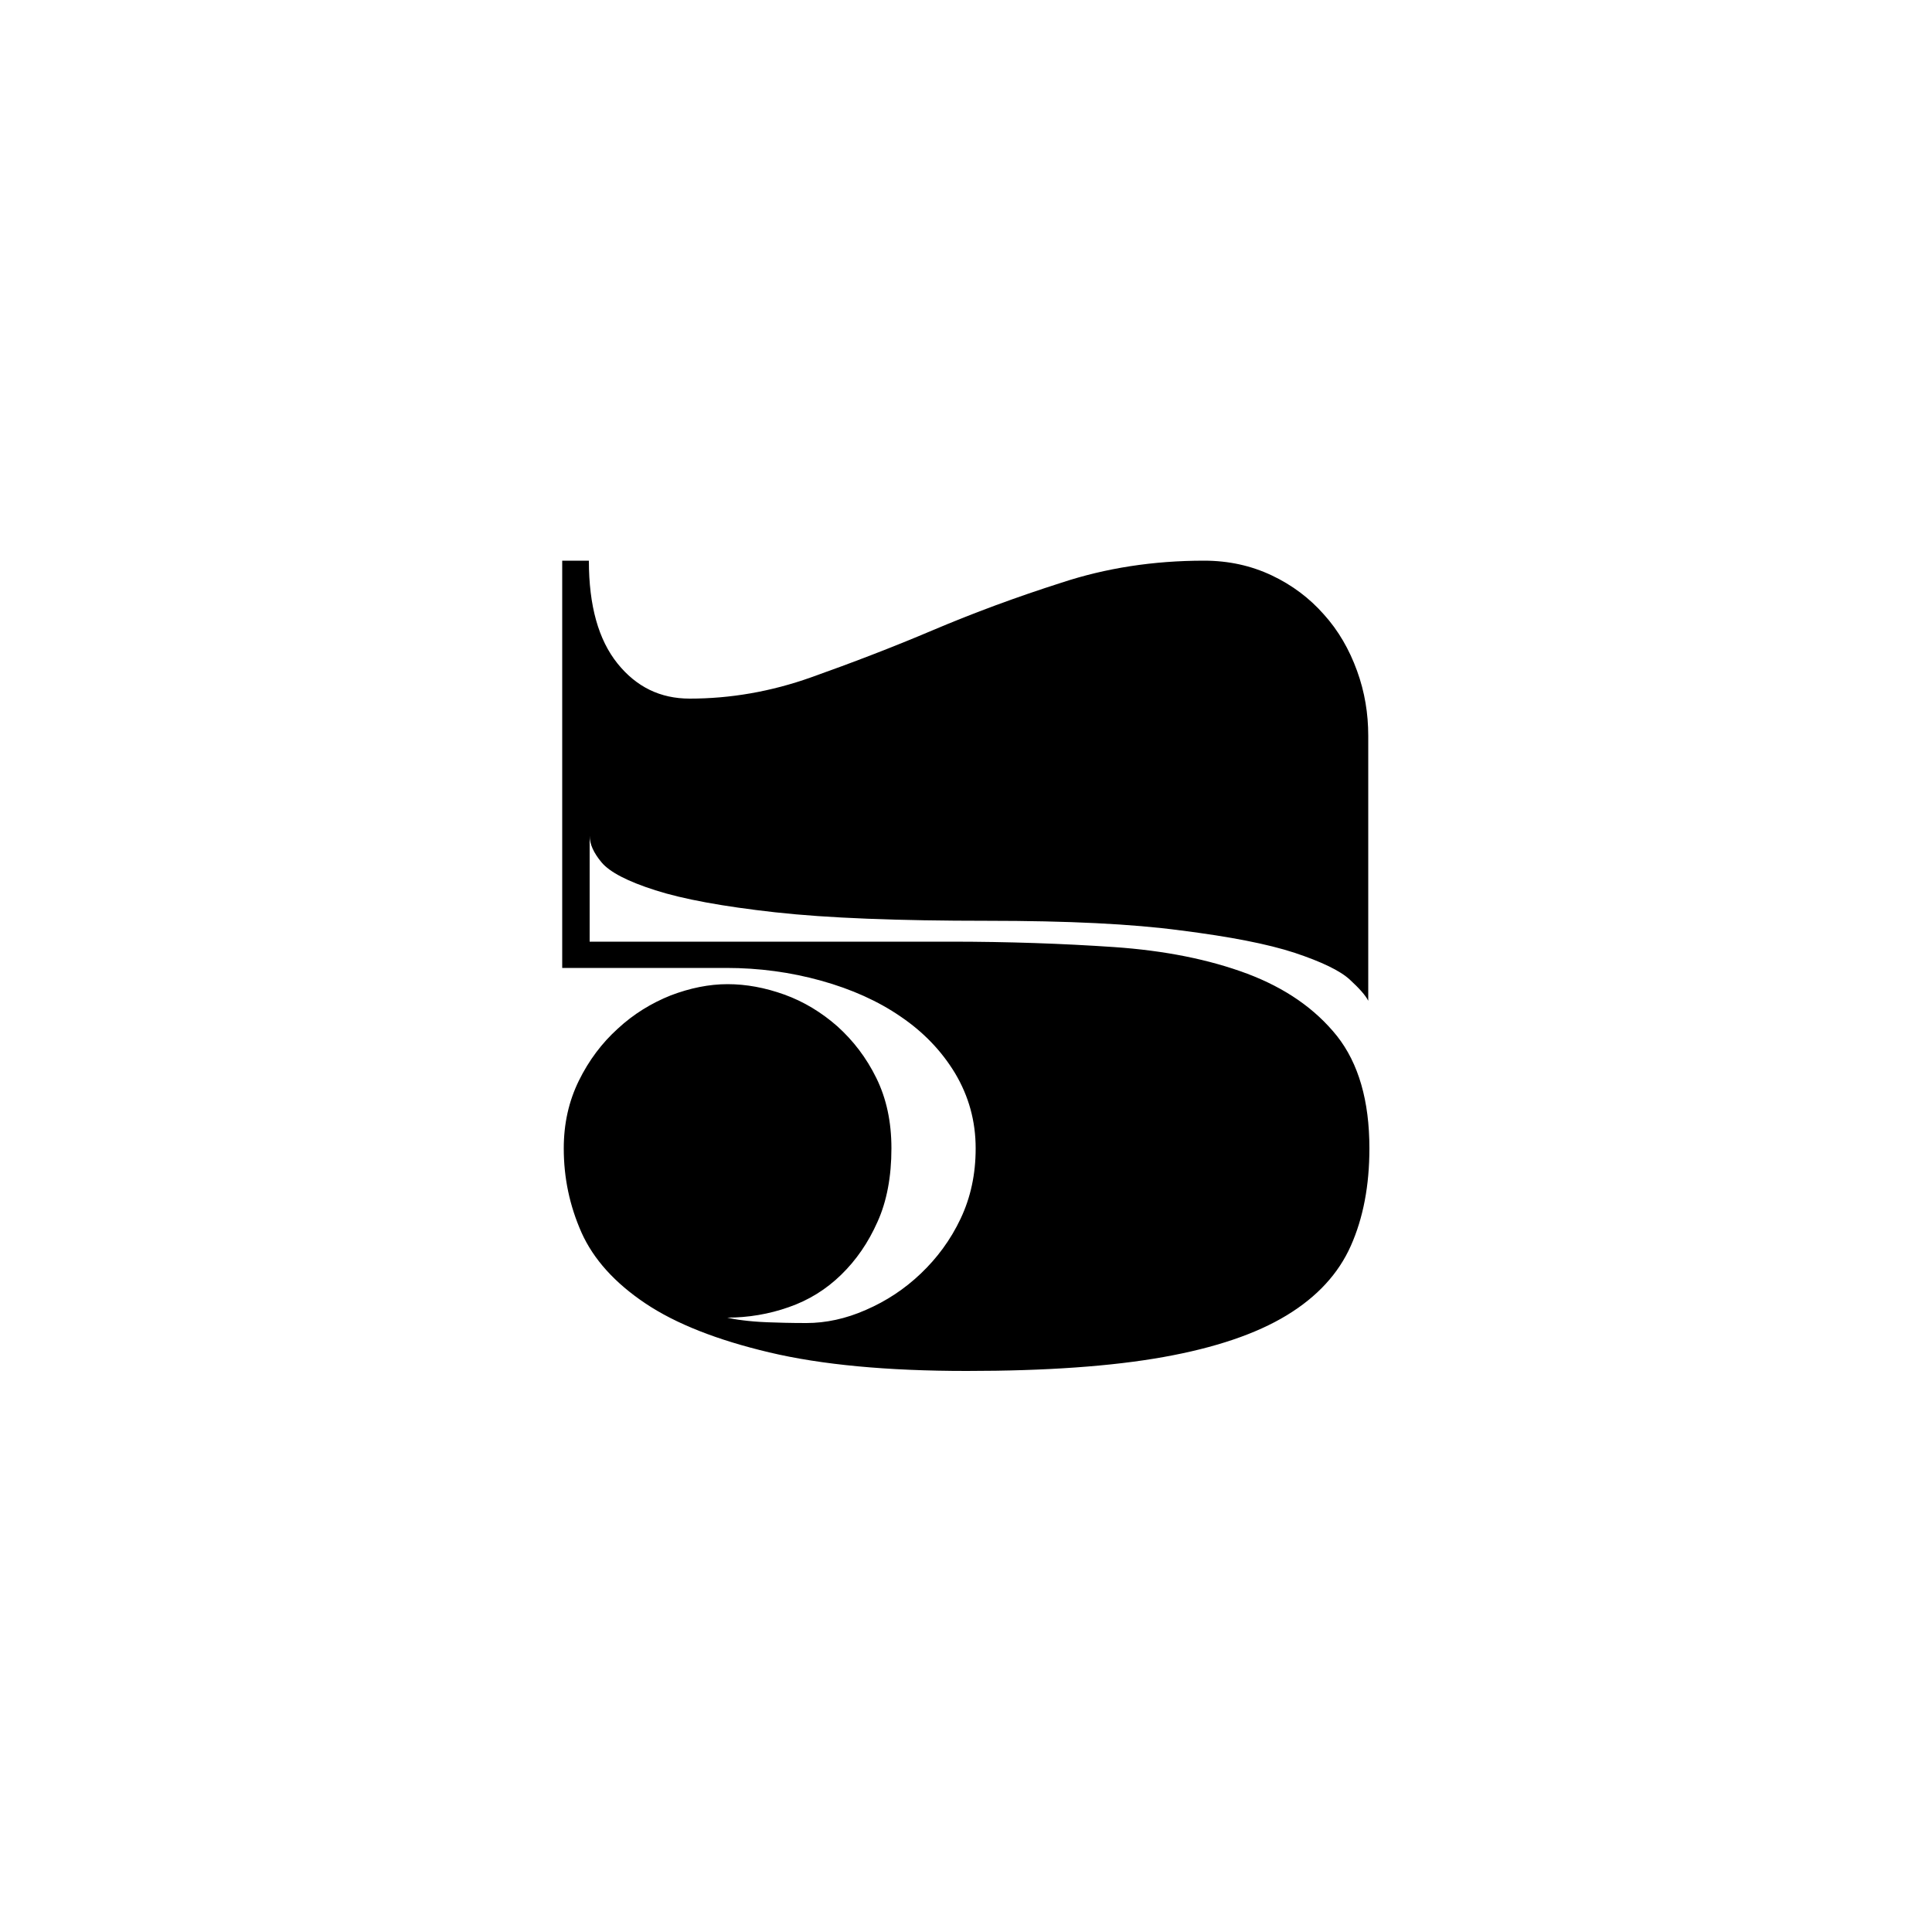
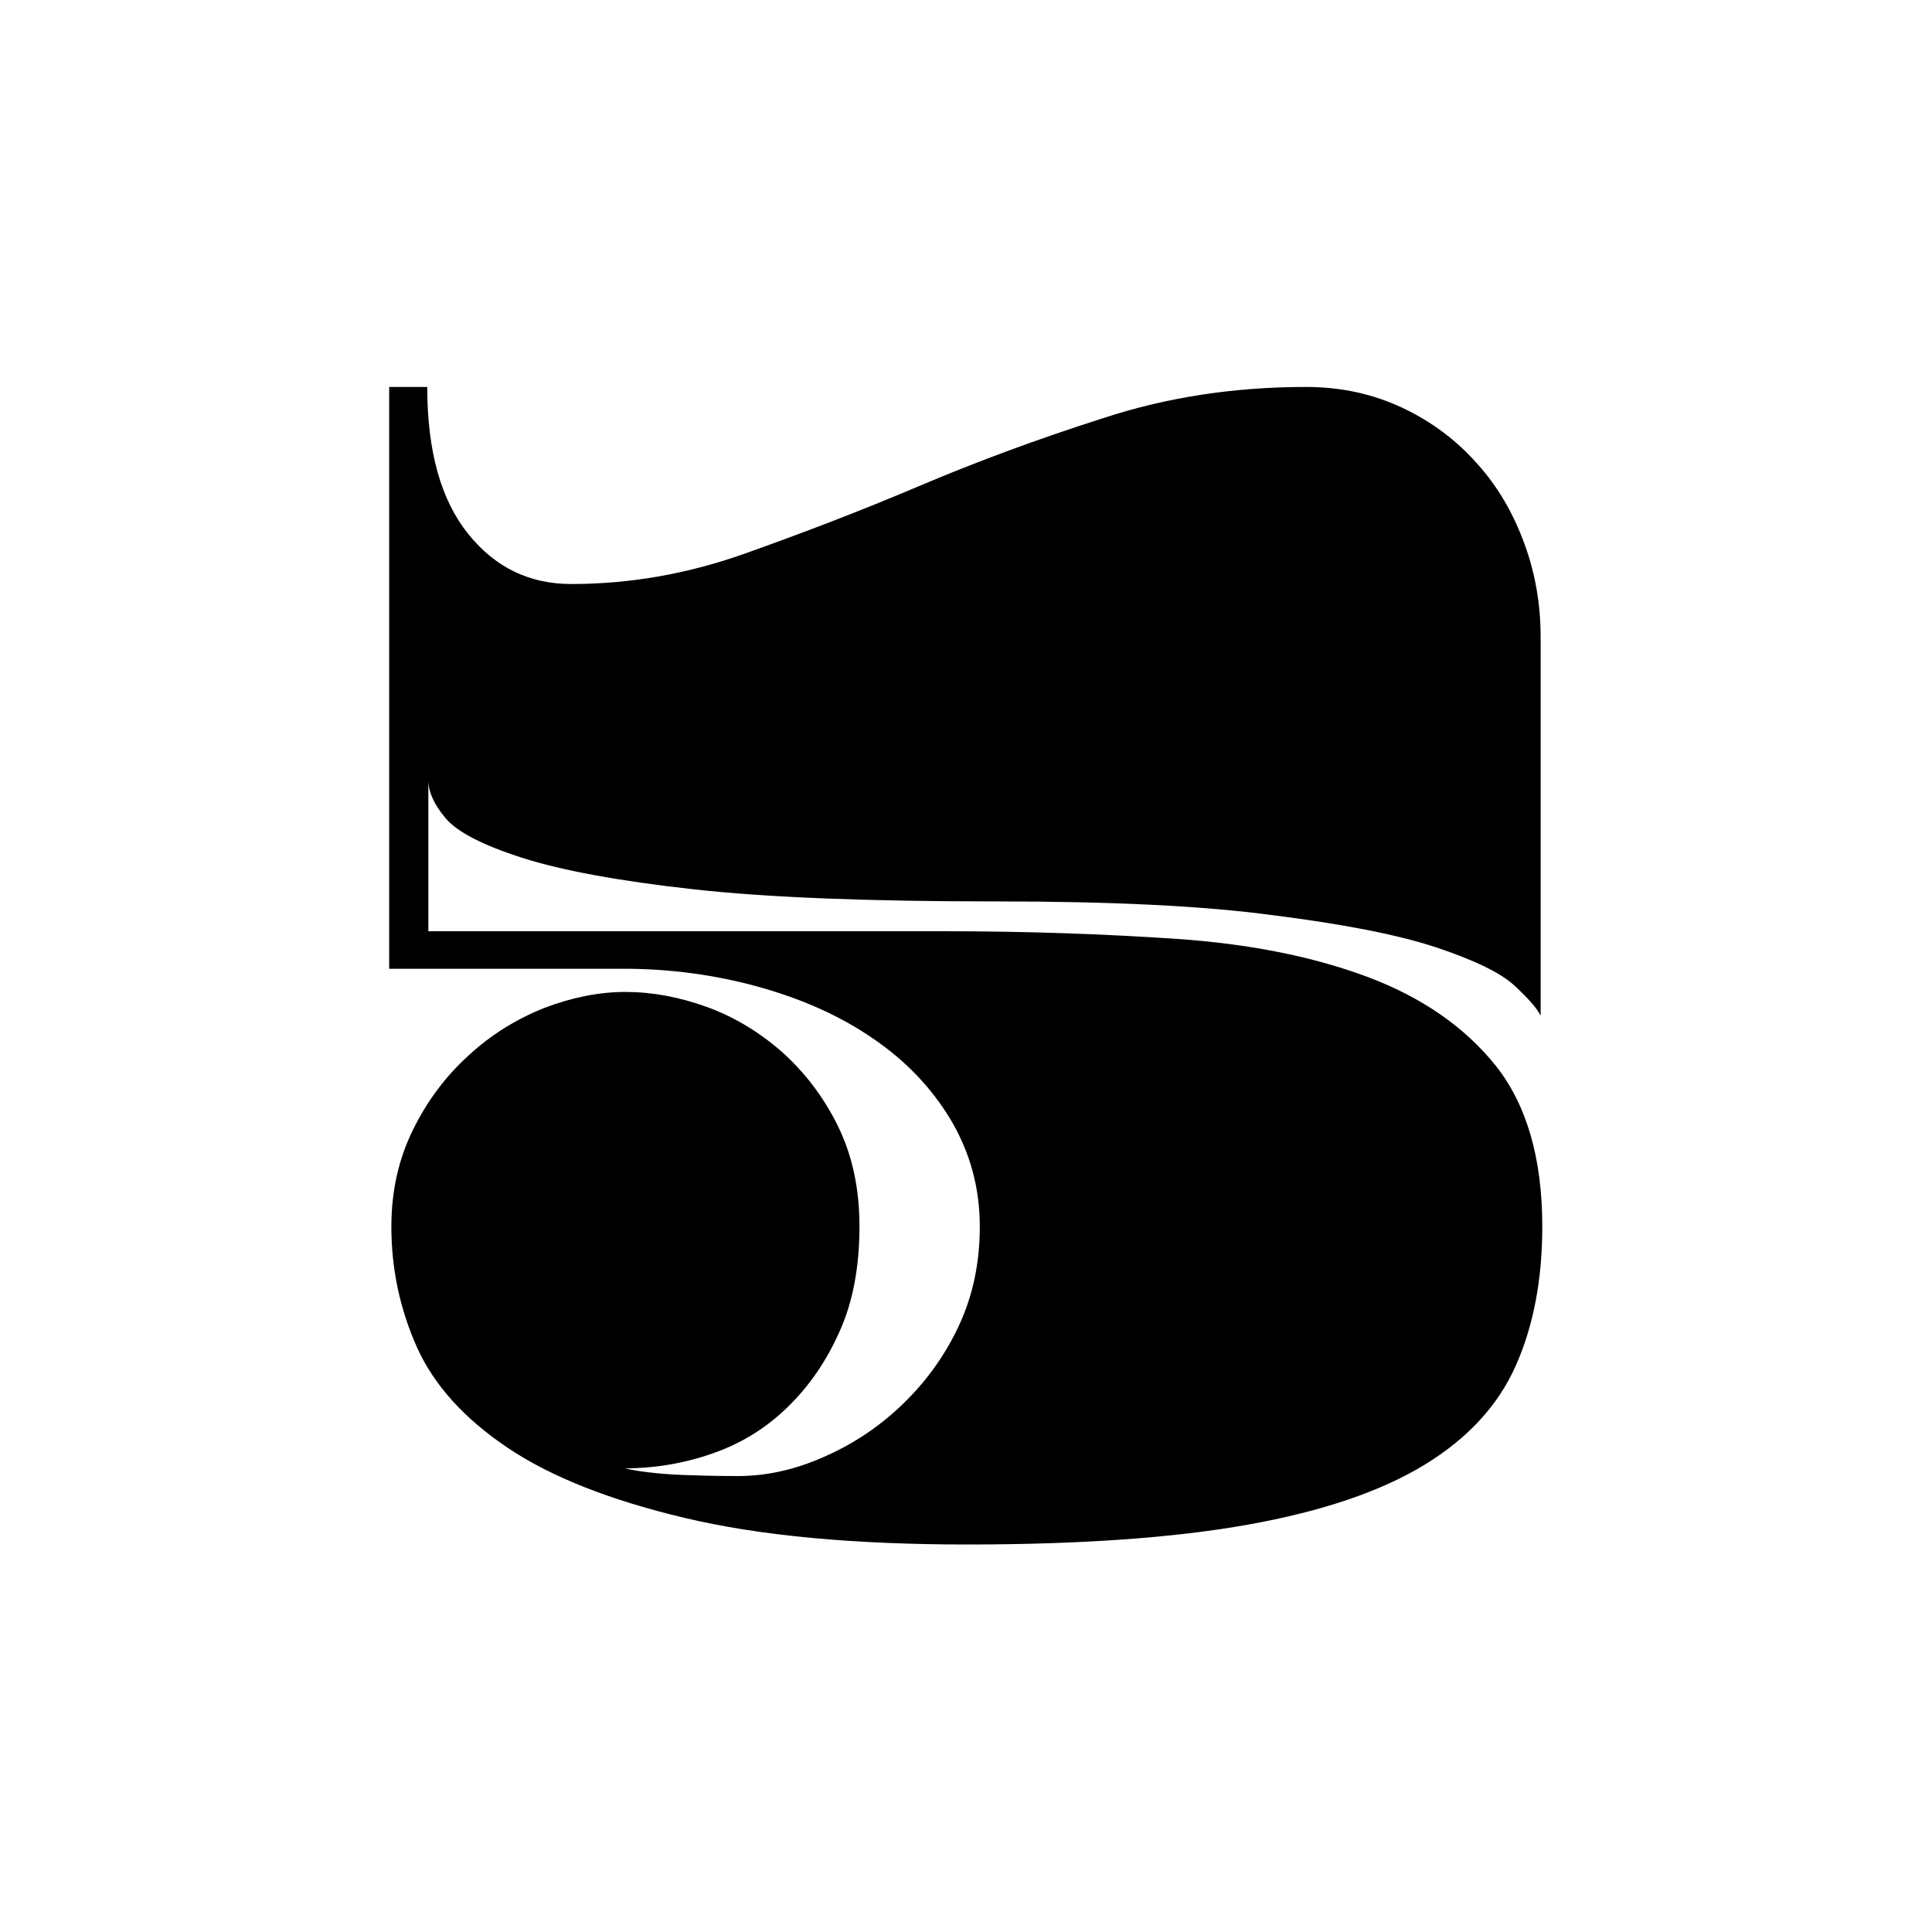
- <svg xmlns="http://www.w3.org/2000/svg" id="Layer_1" viewBox="0 0 500 500">
+ <svg xmlns="http://www.w3.org/2000/svg" id="Layer_1" viewBox="-70 132 350 350">
  <g id="XMLID_21_">
-     <path id="XMLID_22_" class="st0" d="M255.5 238.3c-23.1 0-41.4-.7-54.9-2.2-13.5-1.5-23.8-3.4-31-5.7-7.2-2.3-11.8-4.7-13.9-7.2-2.1-2.5-3.1-4.8-3.1-6.9v27.4h93.3c15.1 0 29.2.5 42.4 1.4 13.1.9 24.6 3.2 34.5 6.9 9.8 3.7 17.5 9 23.2 16.1 5.6 7.1 8.4 16.8 8.4 29.1 0 9.6-1.6 18-4.8 25.2-3.2 7.2-8.7 13.2-16.6 18-7.9 4.8-18.5 8.4-31.9 10.8-13.4 2.4-30.4 3.6-50.9 3.6-20.6 0-37.6-1.6-51.1-4.8-13.5-3.2-24.2-7.4-32.1-12.7-7.9-5.3-13.4-11.4-16.5-18.3-3.1-7-4.6-14.2-4.6-21.8 0-6.4 1.3-12.2 3.9-17.5 2.6-5.3 6-9.8 10.1-13.5 4.1-3.8 8.7-6.6 13.7-8.6 5-1.9 9.9-2.9 14.7-2.9 4.8 0 9.7.9 14.7 2.7 5 1.8 9.6 4.6 13.7 8.2 4.1 3.7 7.5 8.1 10.1 13.4 2.6 5.3 3.9 11.3 3.9 18.2 0 7.3-1.2 13.7-3.6 19-2.4 5.4-5.5 9.9-9.4 13.7-3.9 3.8-8.4 6.6-13.6 8.4-5.1 1.8-10.5 2.7-15.9 2.7.9.2 2.3.5 4.1.7 1.6.2 3.7.4 6.3.5 2.6.1 6 .2 10.1.2 5 0 10.2-1.1 15.4-3.4 5.3-2.3 10-5.4 14.2-9.4 4.2-4 7.7-8.7 10.3-14.2 2.6-5.5 3.9-11.5 3.9-18.2 0-7.1-1.8-13.5-5.3-19.4-3.5-5.8-8.2-10.7-14.1-14.7-5.8-4-12.7-7.1-20.6-9.3-7.9-2.2-16.1-3.3-24.5-3.3h-42.5V145.1h6.9c0 11.7 2.5 20.5 7.4 26.6 4.9 6.1 11.1 9.1 18.7 9.1 10.5 0 21-1.8 31.4-5.5 10.4-3.7 20.9-7.7 31.5-12.2 10.6-4.5 21.7-8.6 33.3-12.3 11.5-3.8 23.8-5.7 36.9-5.7 6.4 0 12.2 1.3 17.5 3.8 5.3 2.5 9.8 5.9 13.5 10.1 3.8 4.2 6.6 9.1 8.6 14.6s2.9 11.1 2.9 16.8V259c-.7-1.4-2.3-3.2-4.8-5.5s-7.3-4.6-14.2-6.9c-7-2.3-16.8-4.2-29.5-5.8-12.6-1.7-29.3-2.5-50.1-2.5z" />
+     <path id="XMLID_22_" d="M110.5 295.3c-23.1 0-41.4-.7-54.9-2.2s-23.8-3.4-31-5.7c-7.2-2.3-11.8-4.7-13.9-7.2-2.1-2.5-3.1-4.8-3.1-6.9v27.4h93.3c15.1 0 29.2.5 42.4 1.4 13.1.9 24.6 3.2 34.5 6.9 9.8 3.7 17.5 9 23.2 16.1 5.6 7.1 8.4 16.8 8.4 29.1 0 9.6-1.6 18-4.8 25.2-3.2 7.2-8.7 13.2-16.6 18s-18.5 8.4-31.9 10.8-30.4 3.6-50.9 3.6c-20.6 0-37.6-1.6-51.1-4.8-13.5-3.2-24.2-7.4-32.1-12.7C14.1 389 8.6 382.9 5.5 376c-3.1-7-4.6-14.2-4.6-21.8 0-6.4 1.3-12.2 3.9-17.5 2.6-5.3 6-9.8 10.1-13.5 4.1-3.8 8.7-6.6 13.7-8.6 5-1.9 9.9-2.9 14.7-2.9s9.7.9 14.7 2.7c5 1.8 9.6 4.6 13.7 8.2 4.1 3.7 7.5 8.1 10.1 13.4s3.9 11.3 3.9 18.2c0 7.3-1.2 13.7-3.6 19-2.4 5.4-5.5 9.9-9.4 13.7-3.9 3.8-8.4 6.6-13.6 8.4-5.1 1.8-10.5 2.7-15.9 2.7.9.2 2.3.5 4.1.7 1.6.2 3.7.4 6.3.5s6 .2 10.1.2c5 0 10.2-1.1 15.4-3.4 5.3-2.3 10-5.4 14.2-9.4s7.7-8.7 10.3-14.2 3.9-11.5 3.9-18.2c0-7.1-1.8-13.5-5.3-19.4-3.5-5.8-8.2-10.7-14.1-14.7-5.8-4-12.7-7.1-20.6-9.3-7.9-2.2-16.1-3.3-24.5-3.3H.5V202.1h6.9c0 11.7 2.5 20.5 7.4 26.6s11.1 9.1 18.7 9.1c10.5 0 21-1.8 31.4-5.5s20.9-7.7 31.5-12.2 21.7-8.6 33.3-12.3c11.5-3.8 23.8-5.7 36.9-5.7 6.4 0 12.2 1.3 17.5 3.8s9.8 5.9 13.5 10.1c3.8 4.2 6.6 9.1 8.6 14.6s2.9 11.1 2.9 16.8V316c-.7-1.4-2.3-3.2-4.8-5.5s-7.3-4.6-14.2-6.9c-7-2.3-16.8-4.2-29.5-5.8-12.6-1.7-29.3-2.5-50.1-2.5z" class="st0" />
  </g>
</svg>
